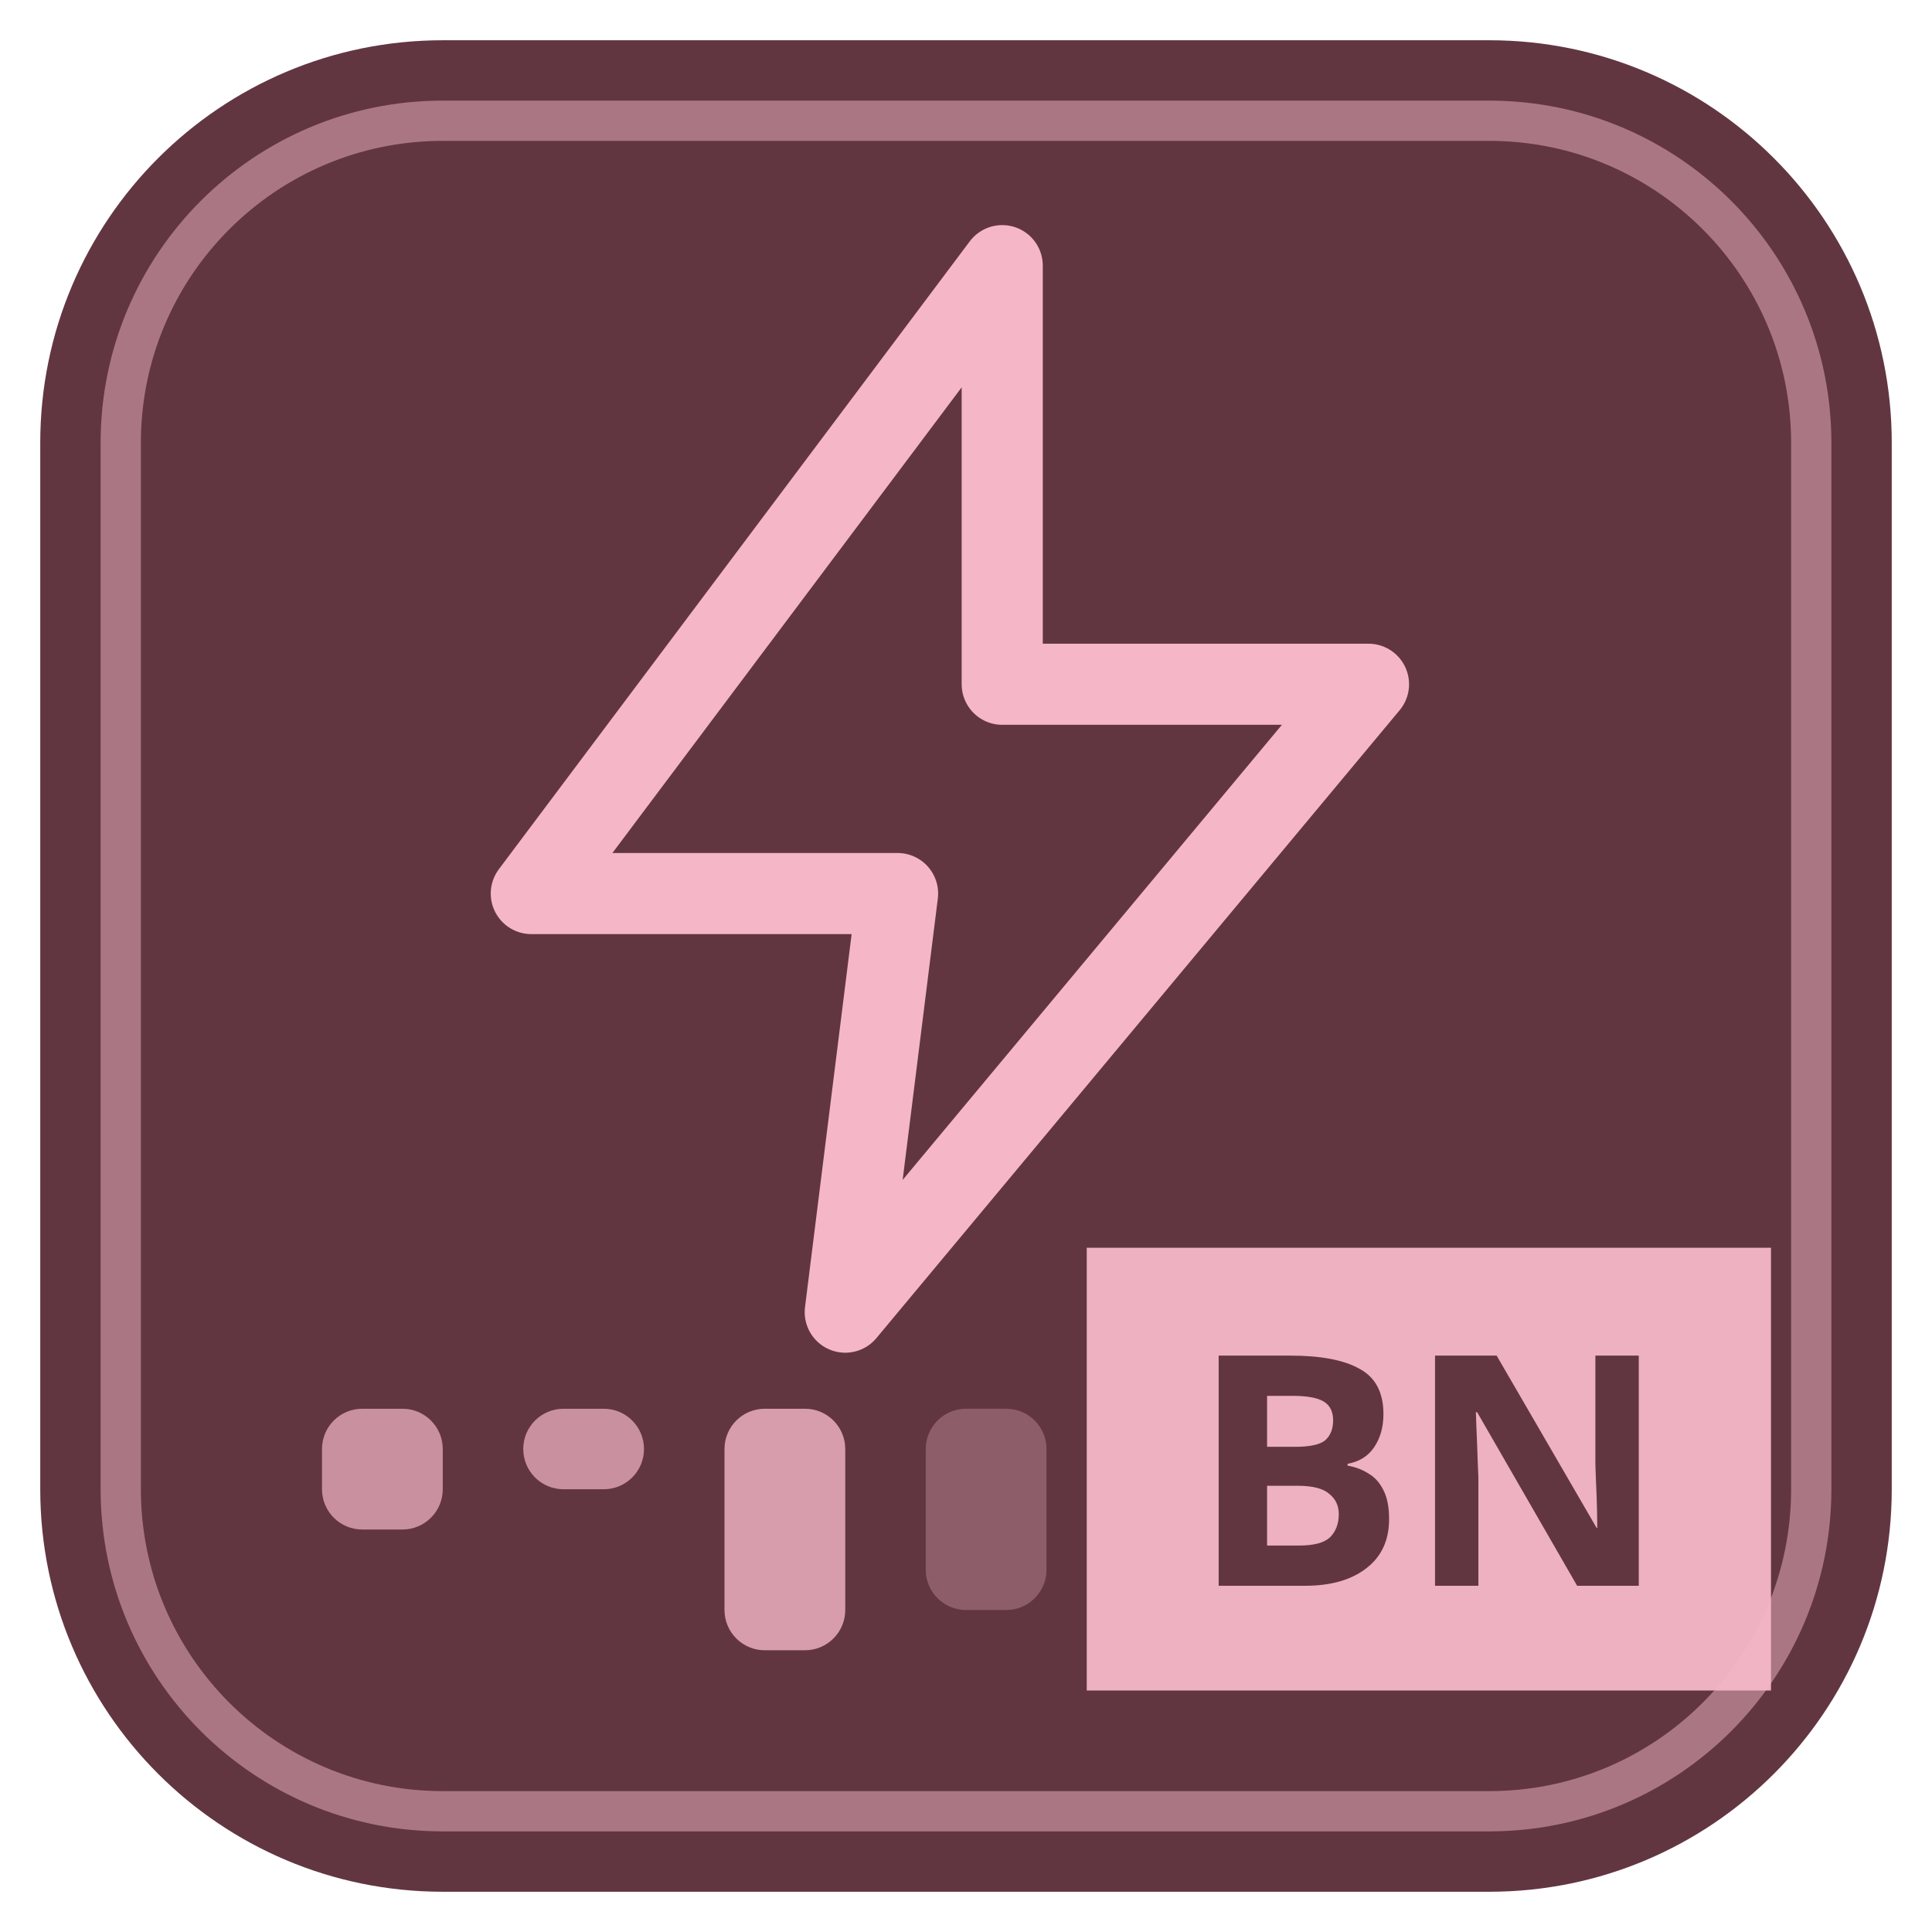
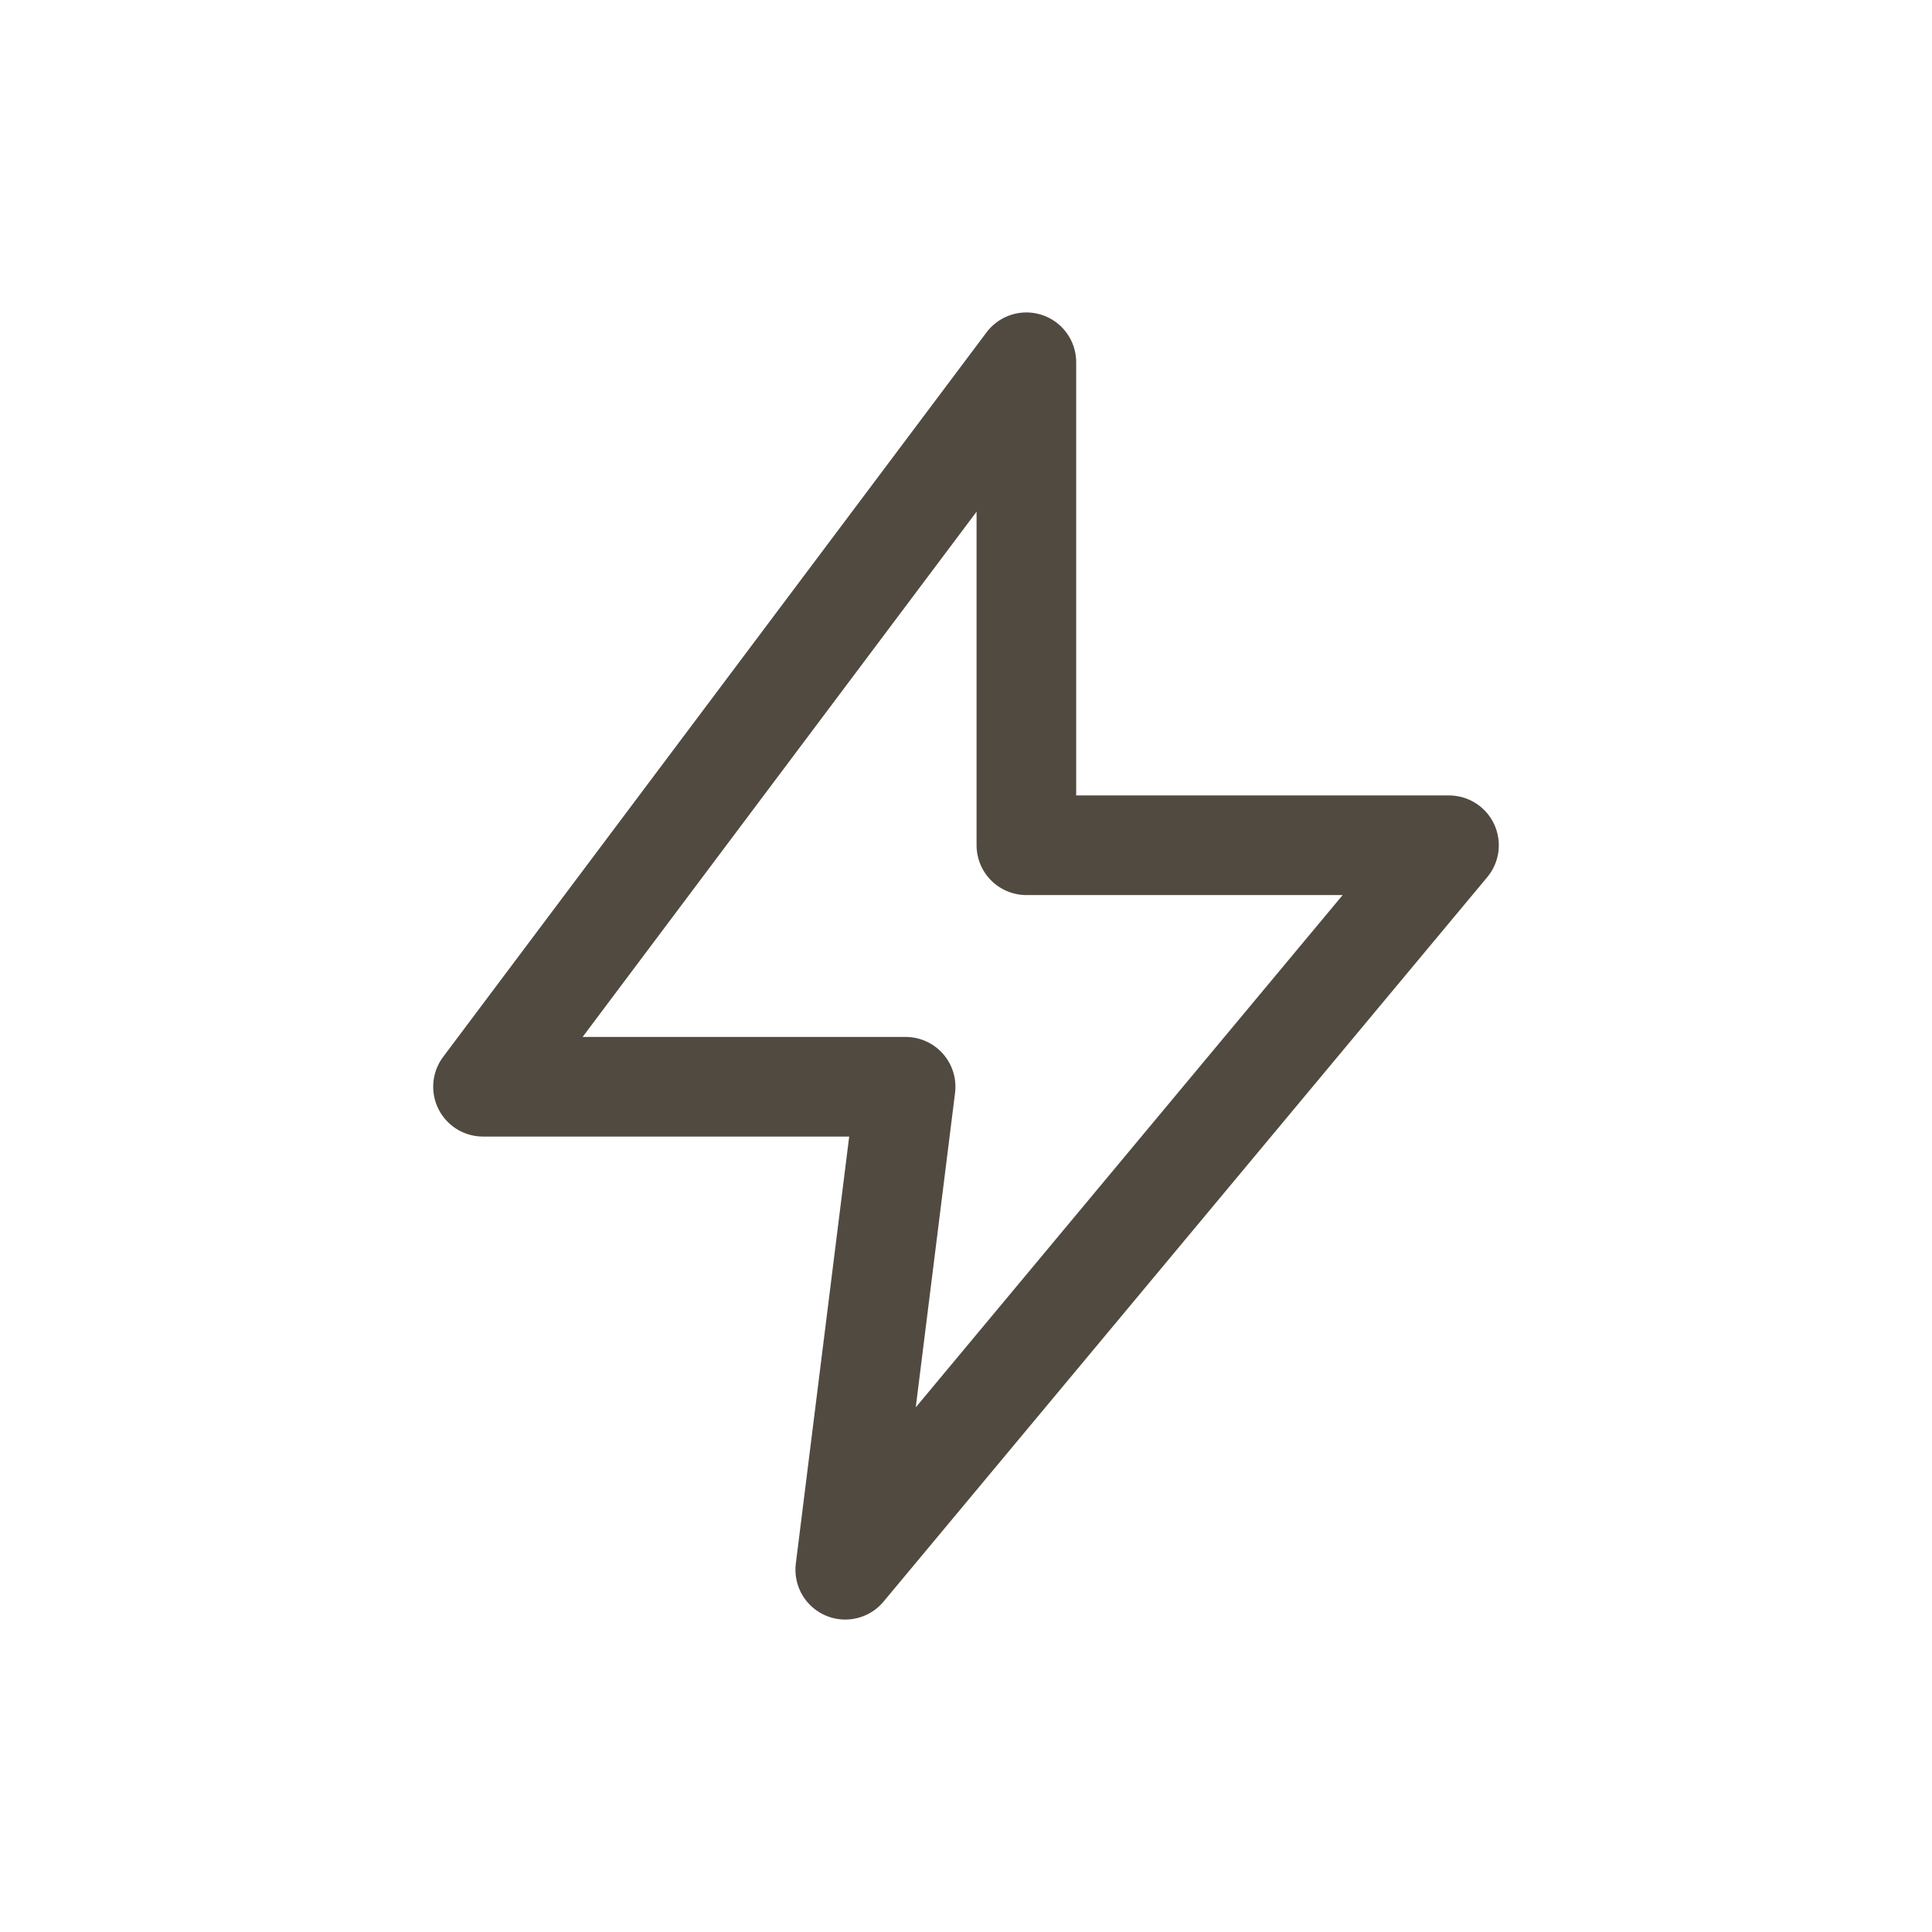
- <svg xmlns="http://www.w3.org/2000/svg" viewBox="0 0 48 48">
-   <rect x="1" y="1" width="46" height="46" rx="10" fill="#623641" />
-   <rect x="3" y="3" width="42" height="42" rx="8" fill="none" stroke="#f5b7c8" stroke-opacity=".5" />
-   <g transform="translate(8 4) scale(1.3)" fill="none" stroke="#f5b7c8" stroke-width="1.55" stroke-linecap="round" stroke-linejoin="round">
+ <svg xmlns="http://www.w3.org/2000/svg" viewBox="0 0 48 48" aria-hidden="true">
+   <g transform="translate(6 6) scale(1.5)" fill="none" stroke="#514a41" stroke-width="1.65" stroke-linecap="round" stroke-linejoin="round">
    <path d="m13 2-9 12h7l-1 8 10-12h-7Z" />
  </g>
-   <rect x="8" y="35" width="3" height="3" rx="1" fill="#f5b7c8" opacity=".7" />
-   <rect x="13" y="35" width="3" height="2" rx="1" fill="#f5b7c8" opacity=".7" />
-   <rect x="18" y="35" width="3" height="6" rx="1" fill="#f5b7c8" opacity=".8" />
-   <rect x="23" y="35" width="3" height="5" rx="1" fill="#f5b7c8" opacity=".3" />
-   <path d="M27 31h17v11H27z" fill="#f5b7c8" opacity=".95" />
-   <text x="35.5" y="39.4" fill="#623641" text-anchor="middle" font-family="sans-serif" font-size="8" font-weight="bold">BN</text>
</svg>
